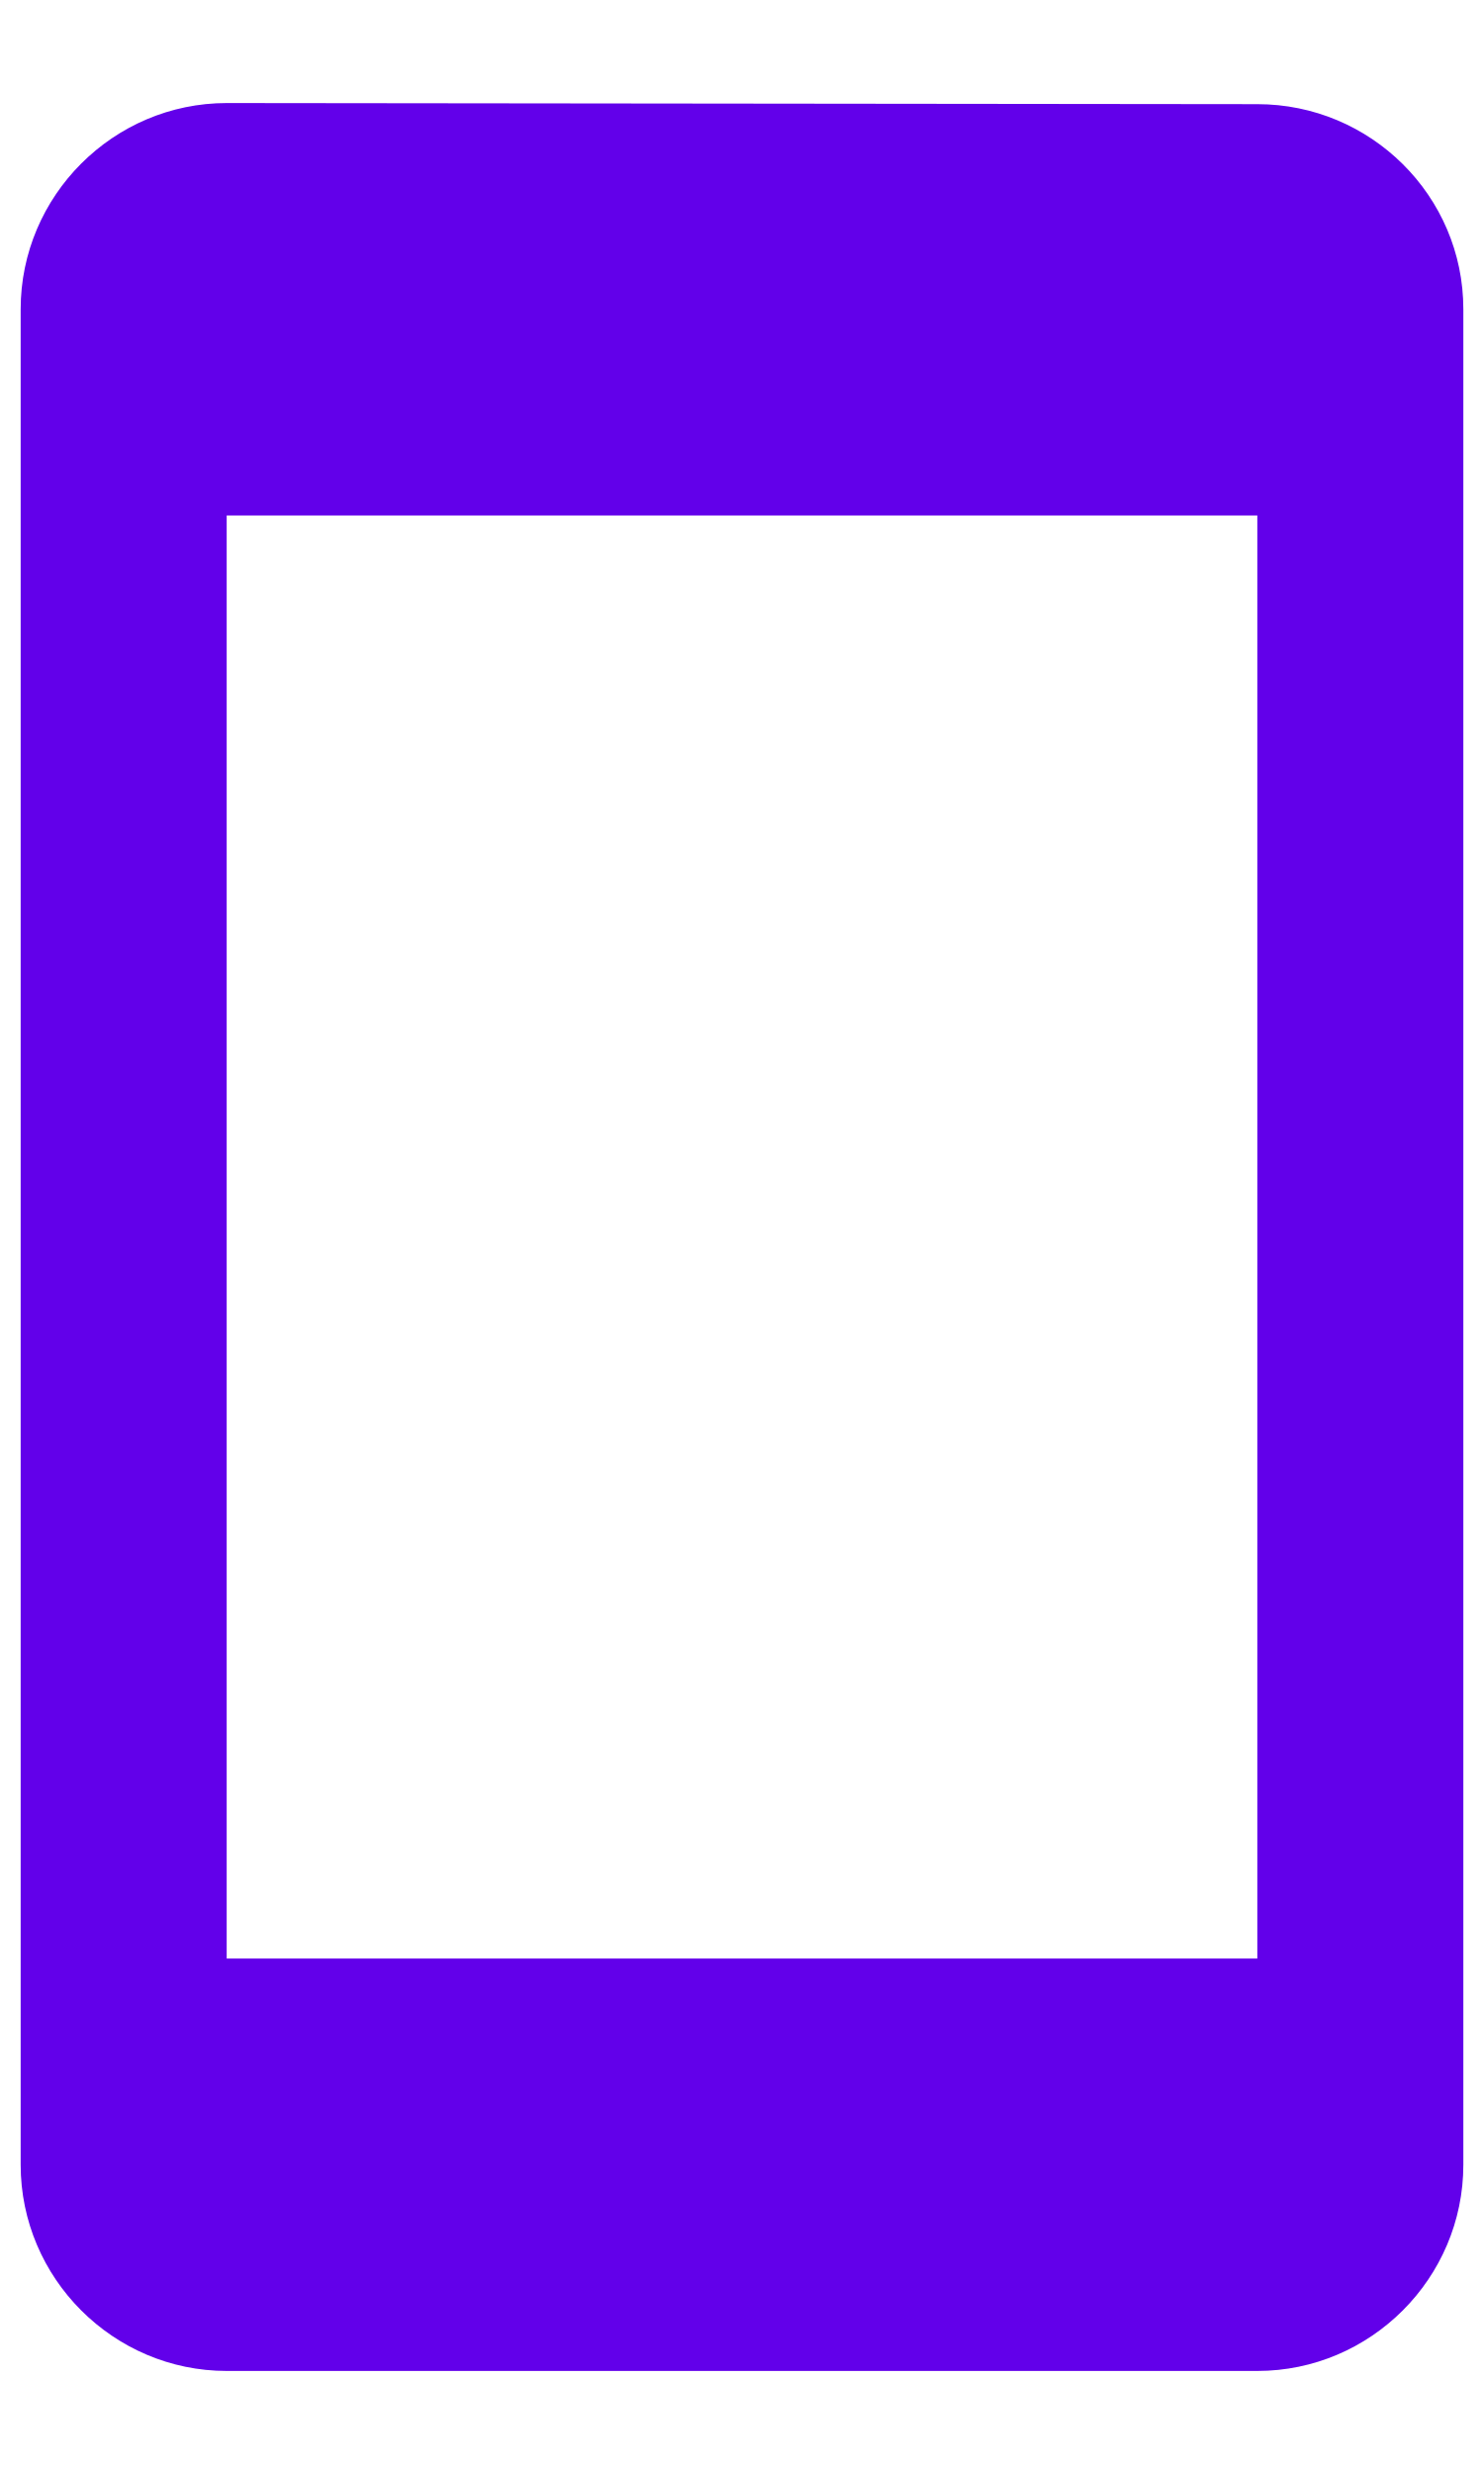
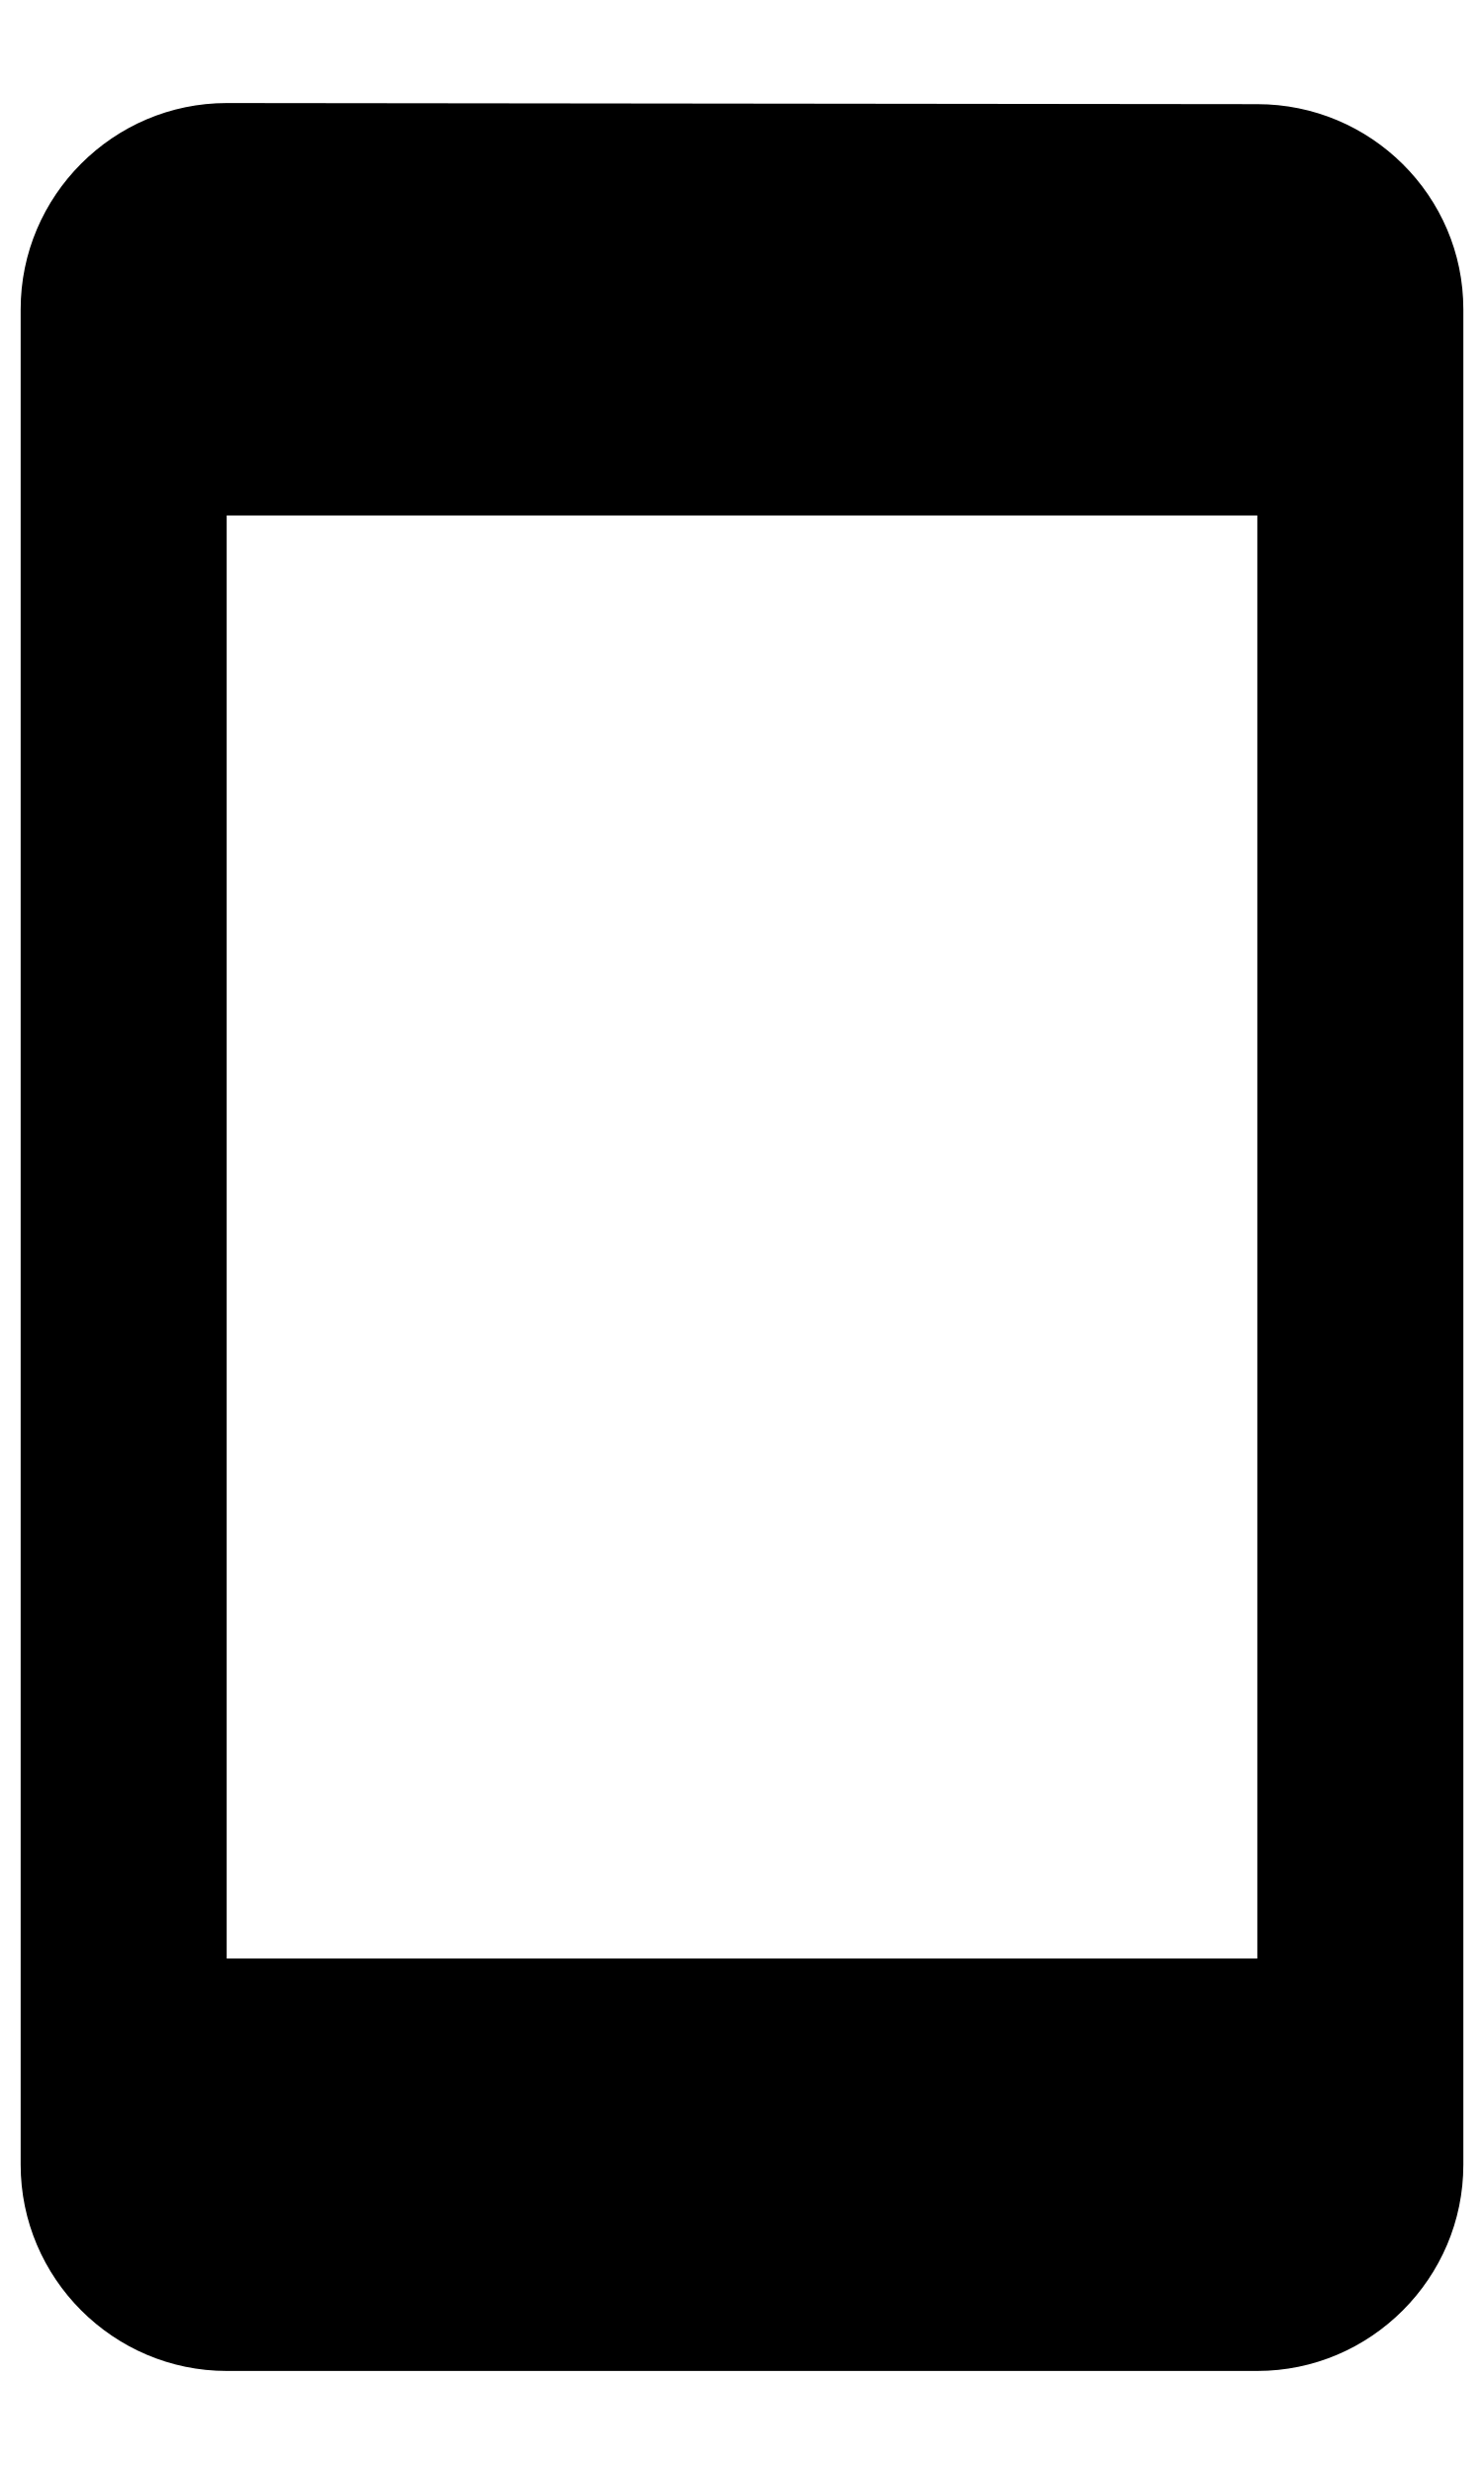
<svg xmlns="http://www.w3.org/2000/svg" width="12" height="20" viewBox="0 0 12 20">
  <g fill="none" fill-rule="evenodd">
    <path d="M-4 0h20v20H-4z" />
-     <path fill="#6200EA" fill-rule="nonzero" d="M10.167.842L1.833.833C.917.833.167 1.583.167 2.5v15c0 .917.75 1.667 1.666 1.667h8.334c.916 0 1.666-.75 1.666-1.667v-15c0-.917-.75-1.658-1.666-1.658zm0 14.991H1.833V4.167h8.334v11.666z" />
+     <path fill="#000000" fill-rule="nonzero" d="M10.167.842L1.833.833C.917.833.167 1.583.167 2.5v15c0 .917.75 1.667 1.666 1.667h8.334c.916 0 1.666-.75 1.666-1.667v-15c0-.917-.75-1.658-1.666-1.658zm0 14.991H1.833V4.167h8.334v11.666z" />
  </g>
</svg>
